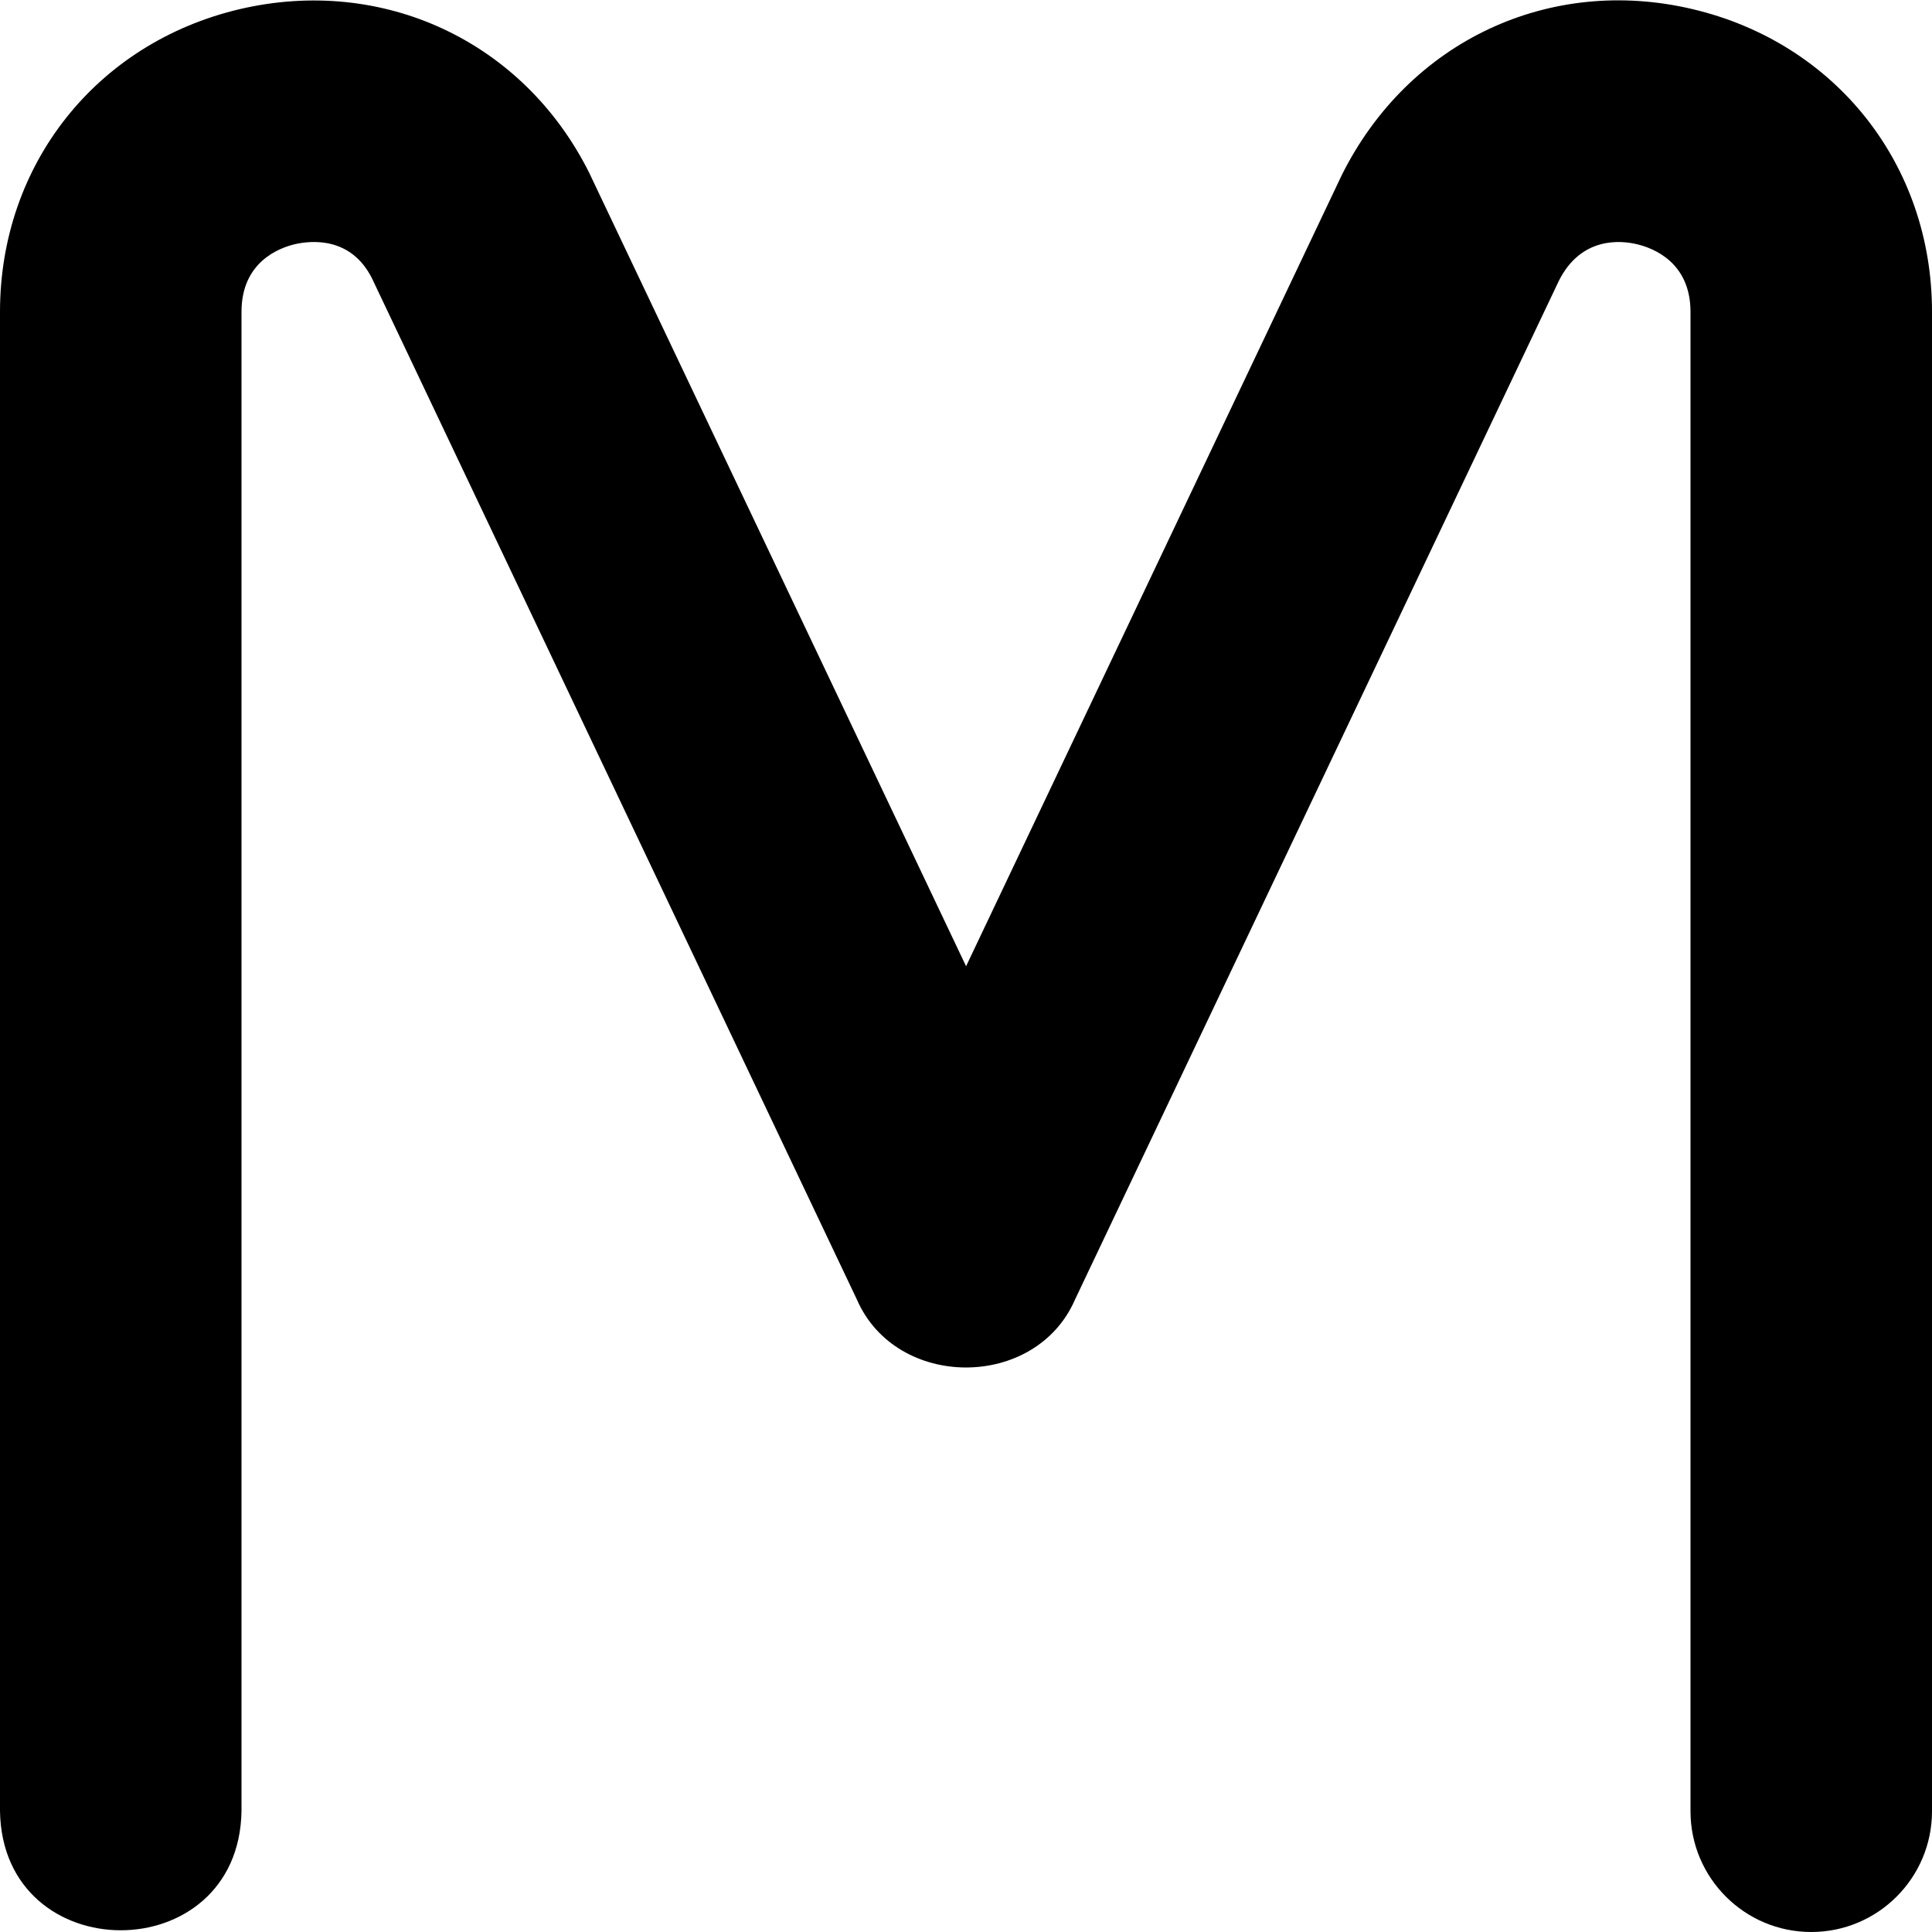
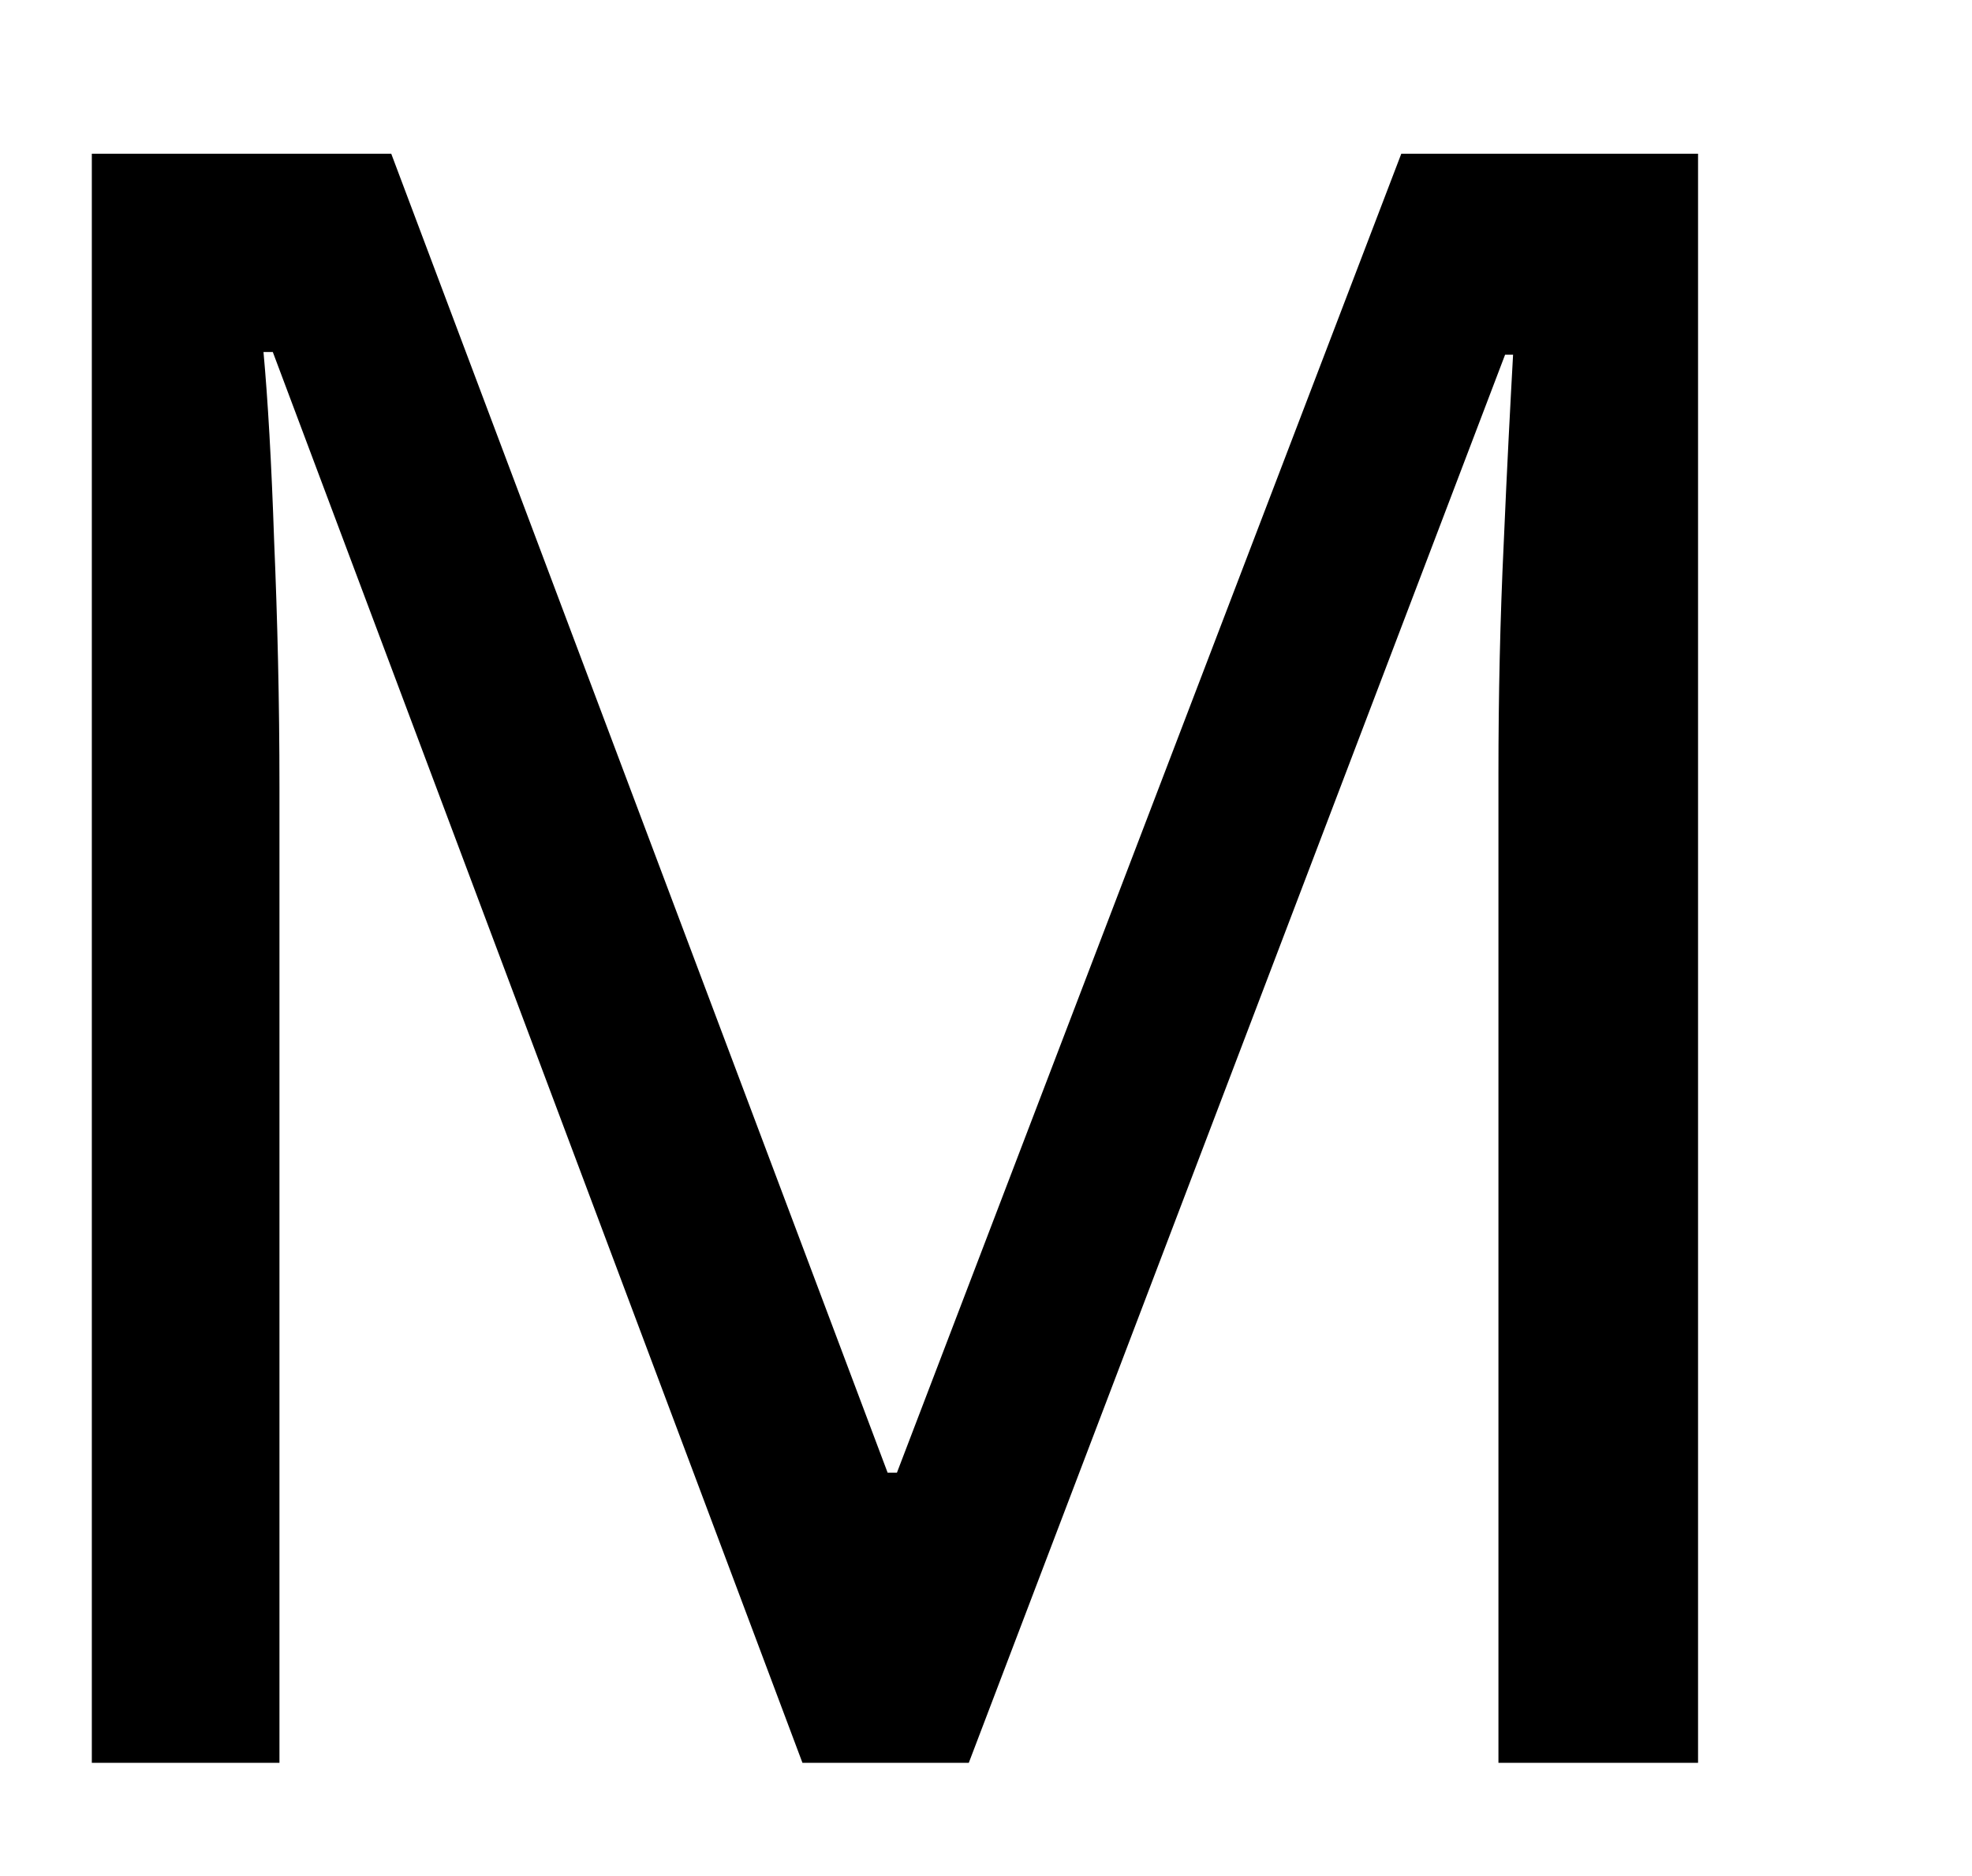
- <svg xmlns="http://www.w3.org/2000/svg" id="Layer_1" data-name="Layer 1" viewBox="0 0 24 24" width="512" height="512">
-   <path d="M22.5,24c-.828,0-1.5-.672-1.5-1.5V3.874c0-.617-.465-.793-.665-.84-.198-.048-.693-.098-.97,.454l-6.011,12.656c-.489,1.125-2.22,1.124-2.709,0L4.622,3.46c-.262-.524-.757-.472-.957-.427-.2,.047-.665,.223-.665,.84V22.5c-.034,1.972-2.967,1.971-3,0V3.874C0,2.045,1.196,.534,2.976,.114c1.778-.417,3.525,.396,4.343,2.032l4.682,9.857L16.669,2.173c.831-1.664,2.58-2.479,4.355-2.06,1.78,.42,2.976,1.931,2.976,3.76V22.5c0,.828-.672,1.5-1.5,1.5Z" />
+ <svg xmlns="http://www.w3.org/2000/svg" width="23.154mm" height="22.015mm" viewBox="0 0 23.154 22.015" version="1.1" id="svg1">
+   <defs id="defs1" />
+   <text xml:space="preserve" style="font-style:normal;font-variant:normal;font-weight:normal;font-stretch:normal;font-size:26.458px;font-family:'Segoe Script';-inkscape-font-specification:'Segoe Script';text-align:start;writing-mode:lr-tb;direction:ltr;text-anchor:start;fill:#000000;stroke-width:0.265" x="-1.486" y="20.698" id="text7">
+     <tspan id="tspan7" style="font-style:normal;font-variant:normal;font-weight:normal;font-stretch:normal;font-family:'Segoe Script';-inkscape-font-specification:'Segoe Script';stroke-width:0.265" x="-1.486" y="20.698">M</tspan>
+   </text>
</svg>
